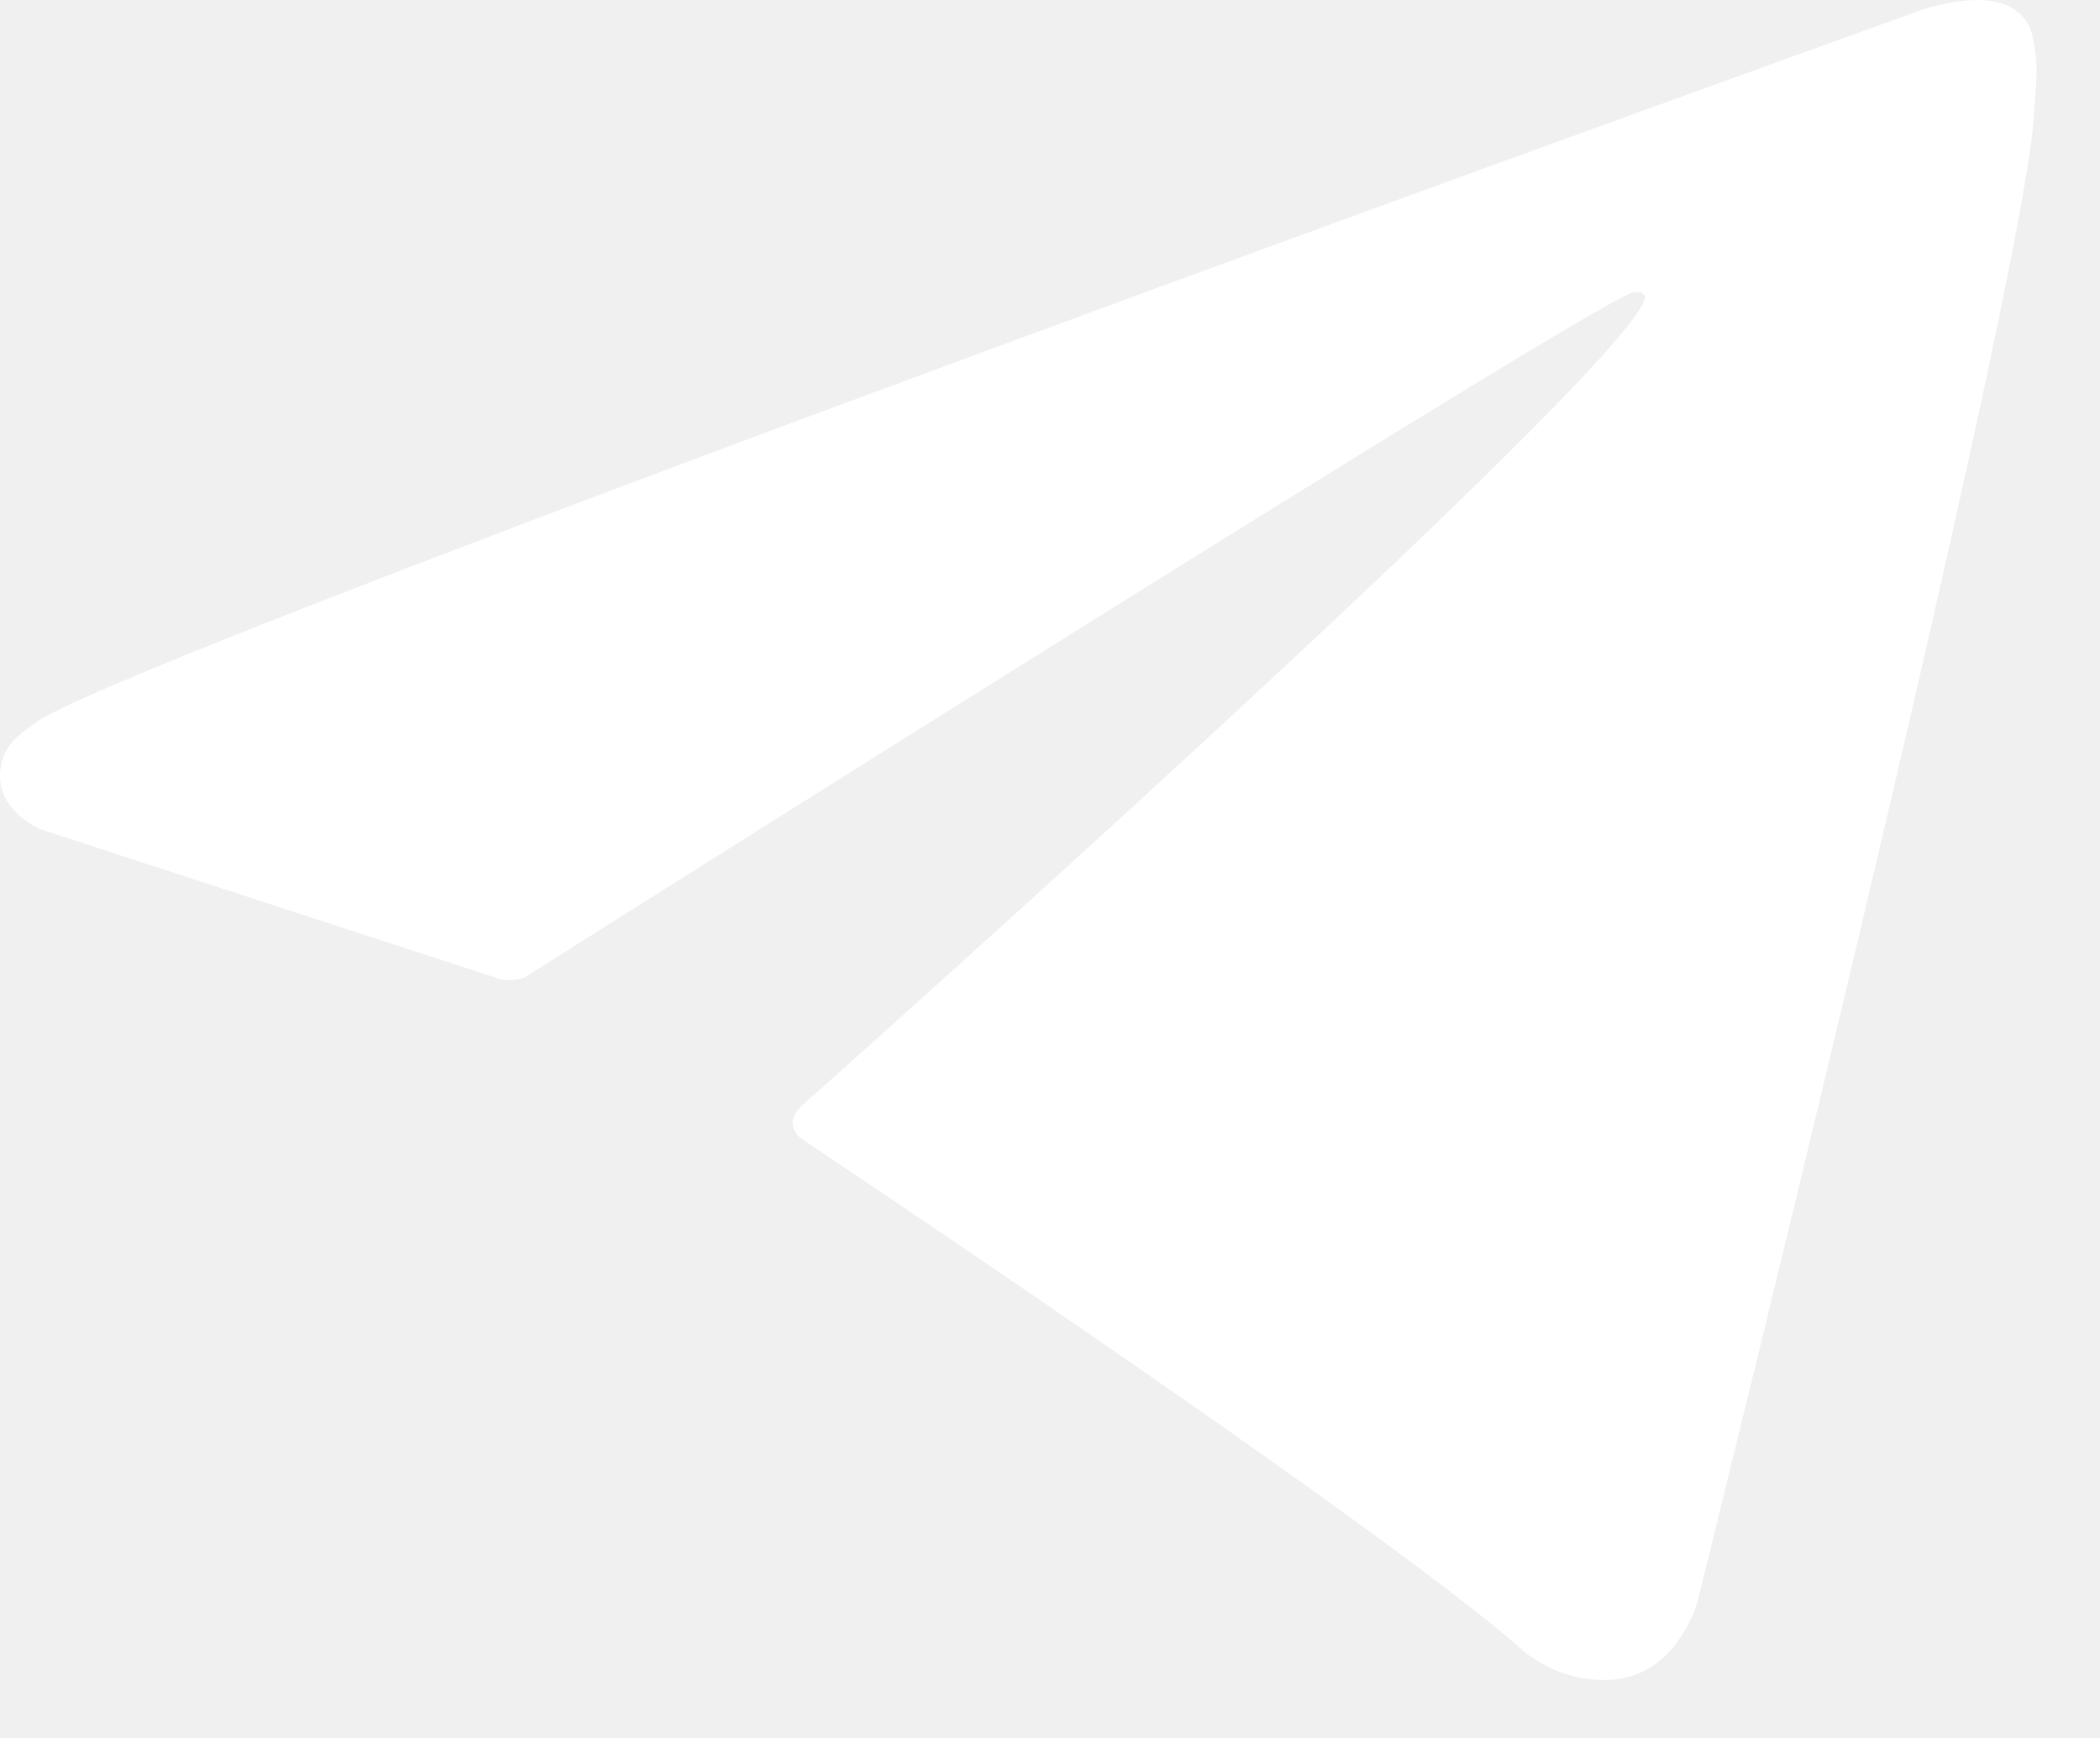
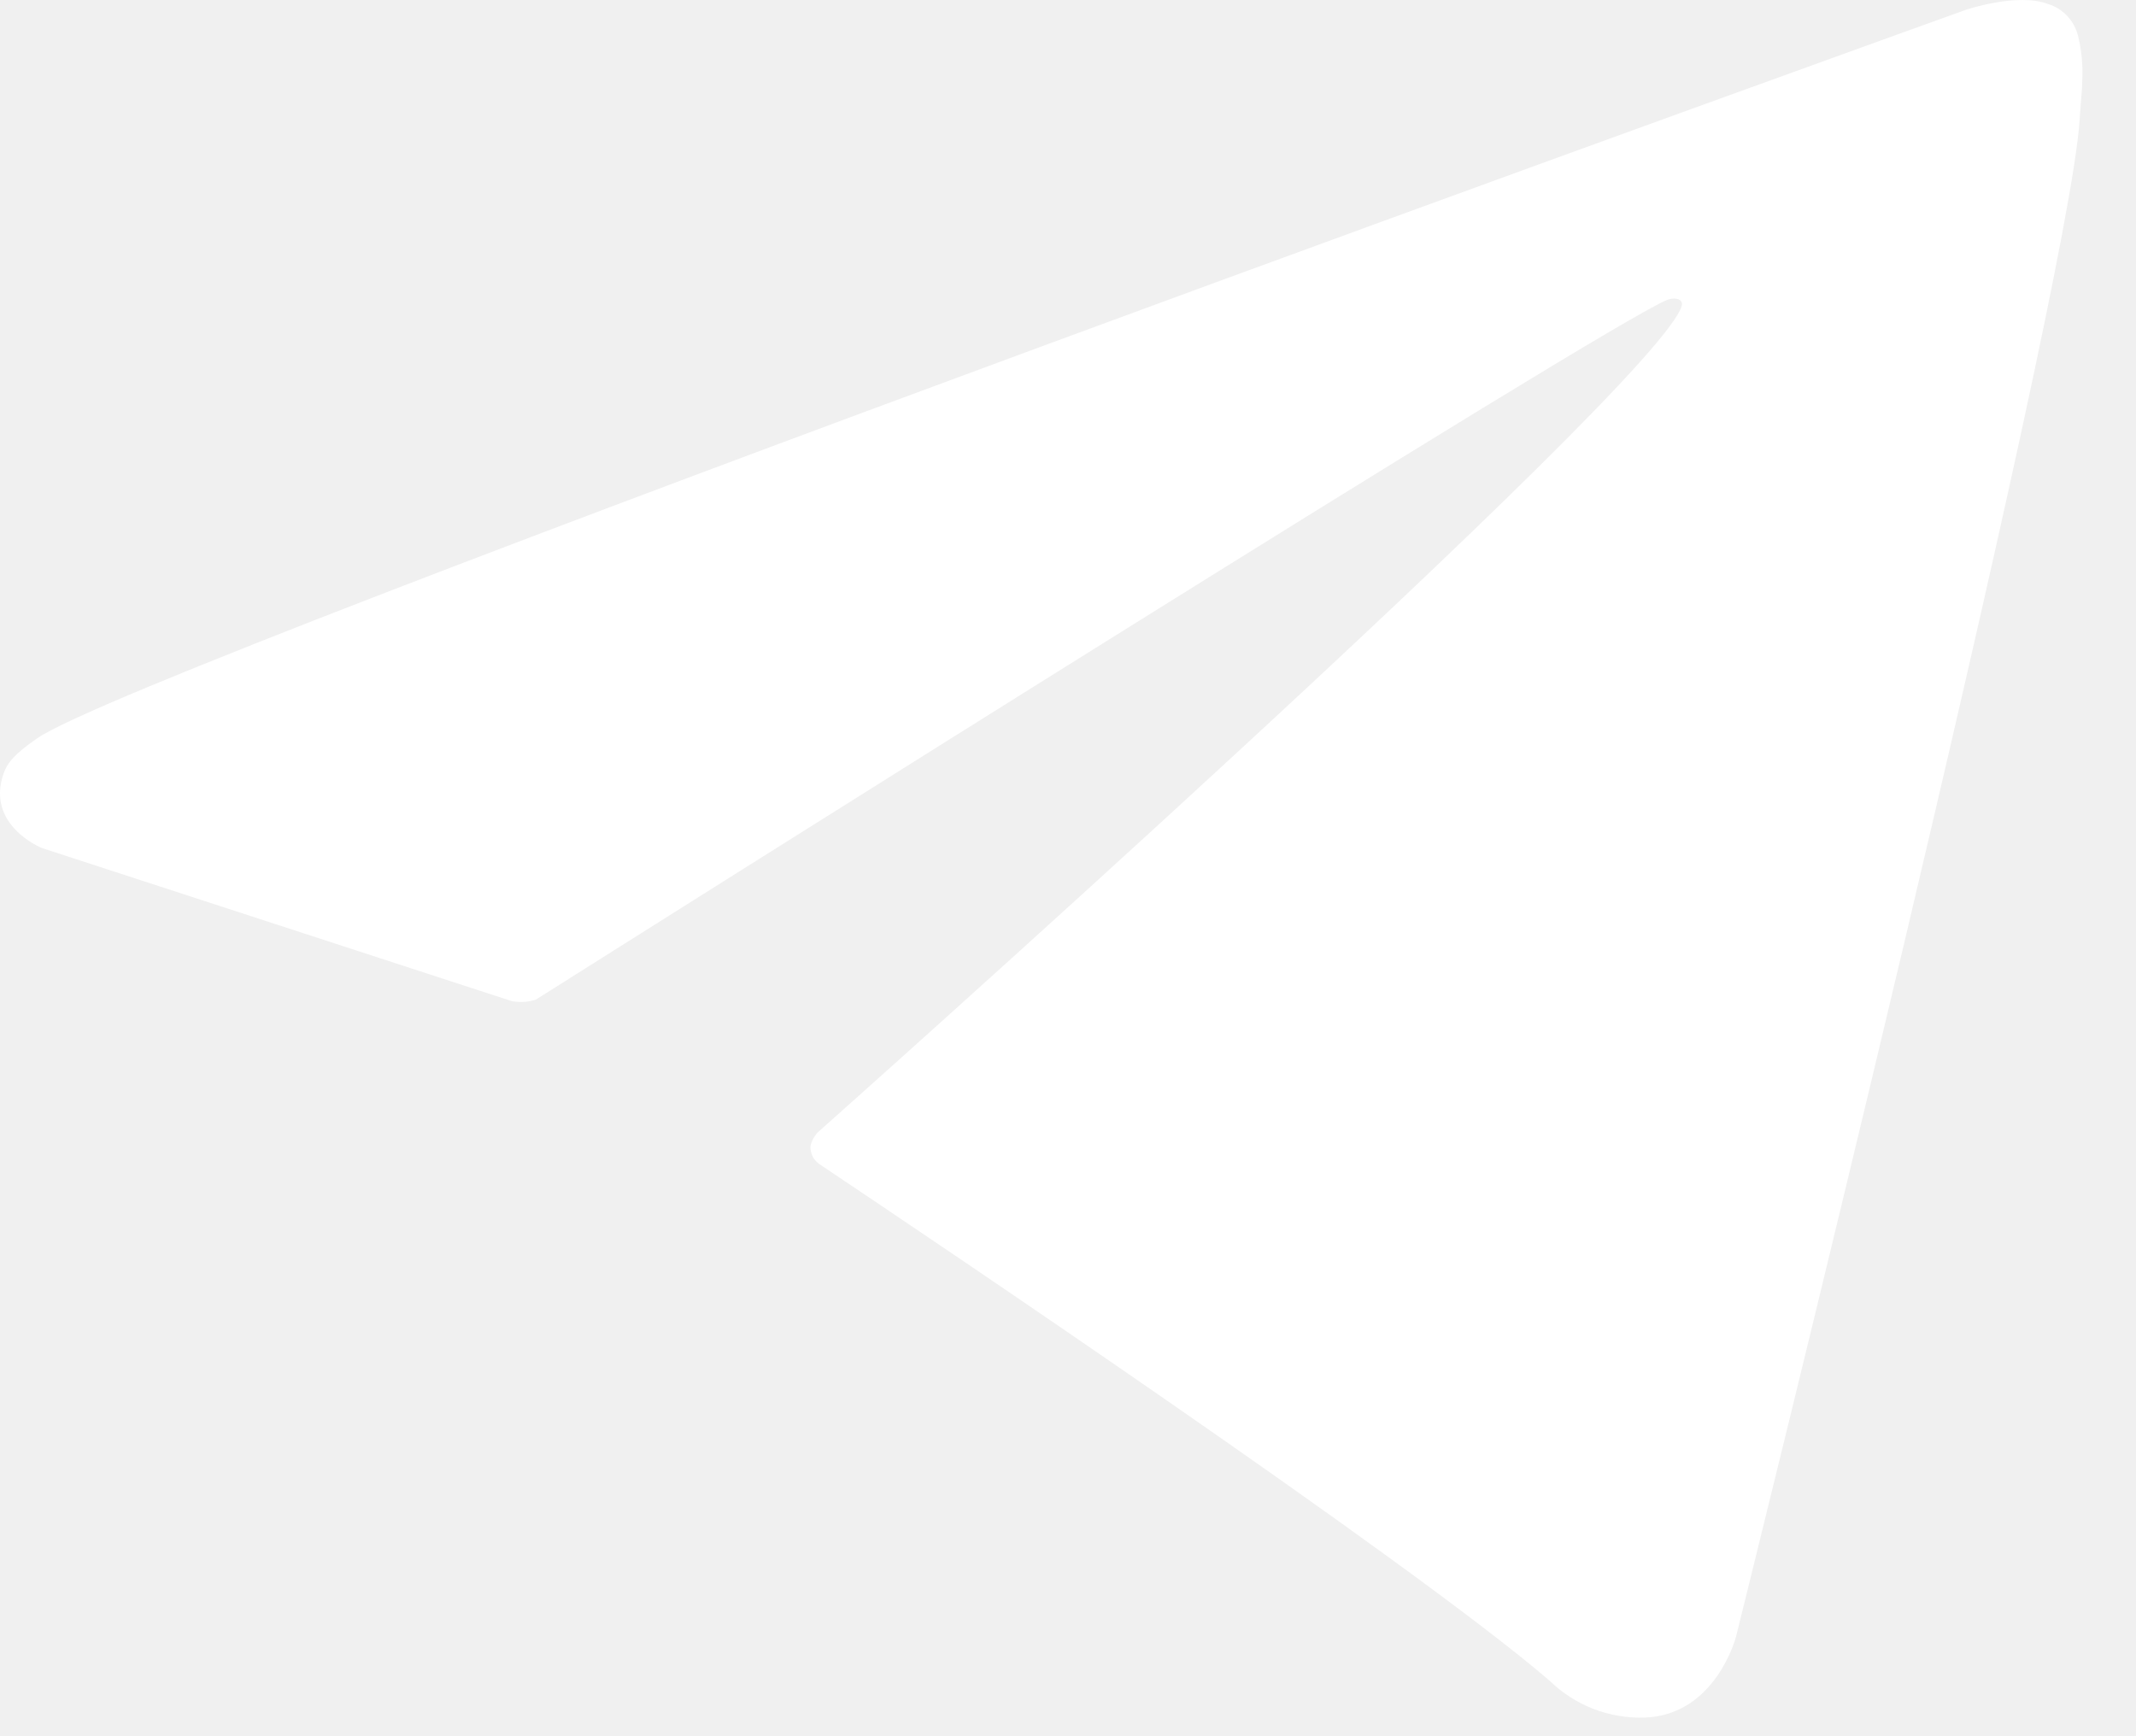
- <svg xmlns="http://www.w3.org/2000/svg" width="29" height="24" viewBox="0 0 29 24" fill="none">
-   <path d="M6.915 13.523L0.563 11.453C0.563 11.453 -0.196 11.145 0.048 10.447C0.099 10.303 0.2 10.18 0.504 9.97C1.911 8.989 26.552 0.132 26.552 0.132C26.552 0.132 27.248 -0.102 27.658 0.054C27.76 0.085 27.851 0.143 27.923 0.221C27.995 0.299 28.045 0.395 28.067 0.499C28.111 0.683 28.13 0.871 28.122 1.06C28.12 1.223 28.101 1.374 28.086 1.611C27.936 4.033 23.444 22.105 23.444 22.105C23.444 22.105 23.176 23.162 22.213 23.198C21.976 23.206 21.741 23.166 21.52 23.081C21.299 22.995 21.098 22.866 20.928 22.701C19.039 21.076 12.509 16.688 11.066 15.723C11.034 15.701 11.006 15.672 10.986 15.638C10.965 15.604 10.952 15.567 10.948 15.527C10.928 15.426 11.038 15.3 11.038 15.3C11.038 15.3 22.408 5.193 22.711 4.132C22.734 4.05 22.646 4.01 22.527 4.046C21.772 4.323 8.68 12.591 7.236 13.503C7.132 13.534 7.022 13.541 6.915 13.523Z" fill="white" />
+ <svg xmlns="http://www.w3.org/2000/svg" width="16" height="13" viewBox="0 0 16 13" fill="none">
+   <path d="M3.835 7.5L0.312 6.352C0.312 6.352 -0.109 6.182 0.027 5.794C0.055 5.714 0.111 5.646 0.28 5.53C1.06 4.986 14.727 0.073 14.727 0.073C14.727 0.073 15.113 -0.057 15.341 0.03C15.397 0.047 15.448 0.079 15.488 0.123C15.527 0.166 15.555 0.219 15.568 0.277C15.592 0.379 15.602 0.483 15.598 0.588C15.597 0.678 15.586 0.762 15.578 0.894C15.495 2.237 13.004 12.26 13.004 12.26C13.004 12.26 12.854 12.847 12.32 12.867C12.189 12.871 12.059 12.849 11.936 12.802C11.814 12.754 11.702 12.683 11.608 12.591C10.56 11.69 6.938 9.256 6.138 8.721C6.12 8.708 6.105 8.692 6.093 8.674C6.082 8.655 6.075 8.634 6.072 8.612C6.061 8.556 6.122 8.486 6.122 8.486C6.122 8.486 12.429 2.88 12.597 2.292C12.61 2.246 12.56 2.224 12.495 2.244C12.076 2.398 4.815 6.983 4.013 7.489C3.956 7.507 3.895 7.511 3.835 7.5Z" fill="white" />
</svg>
